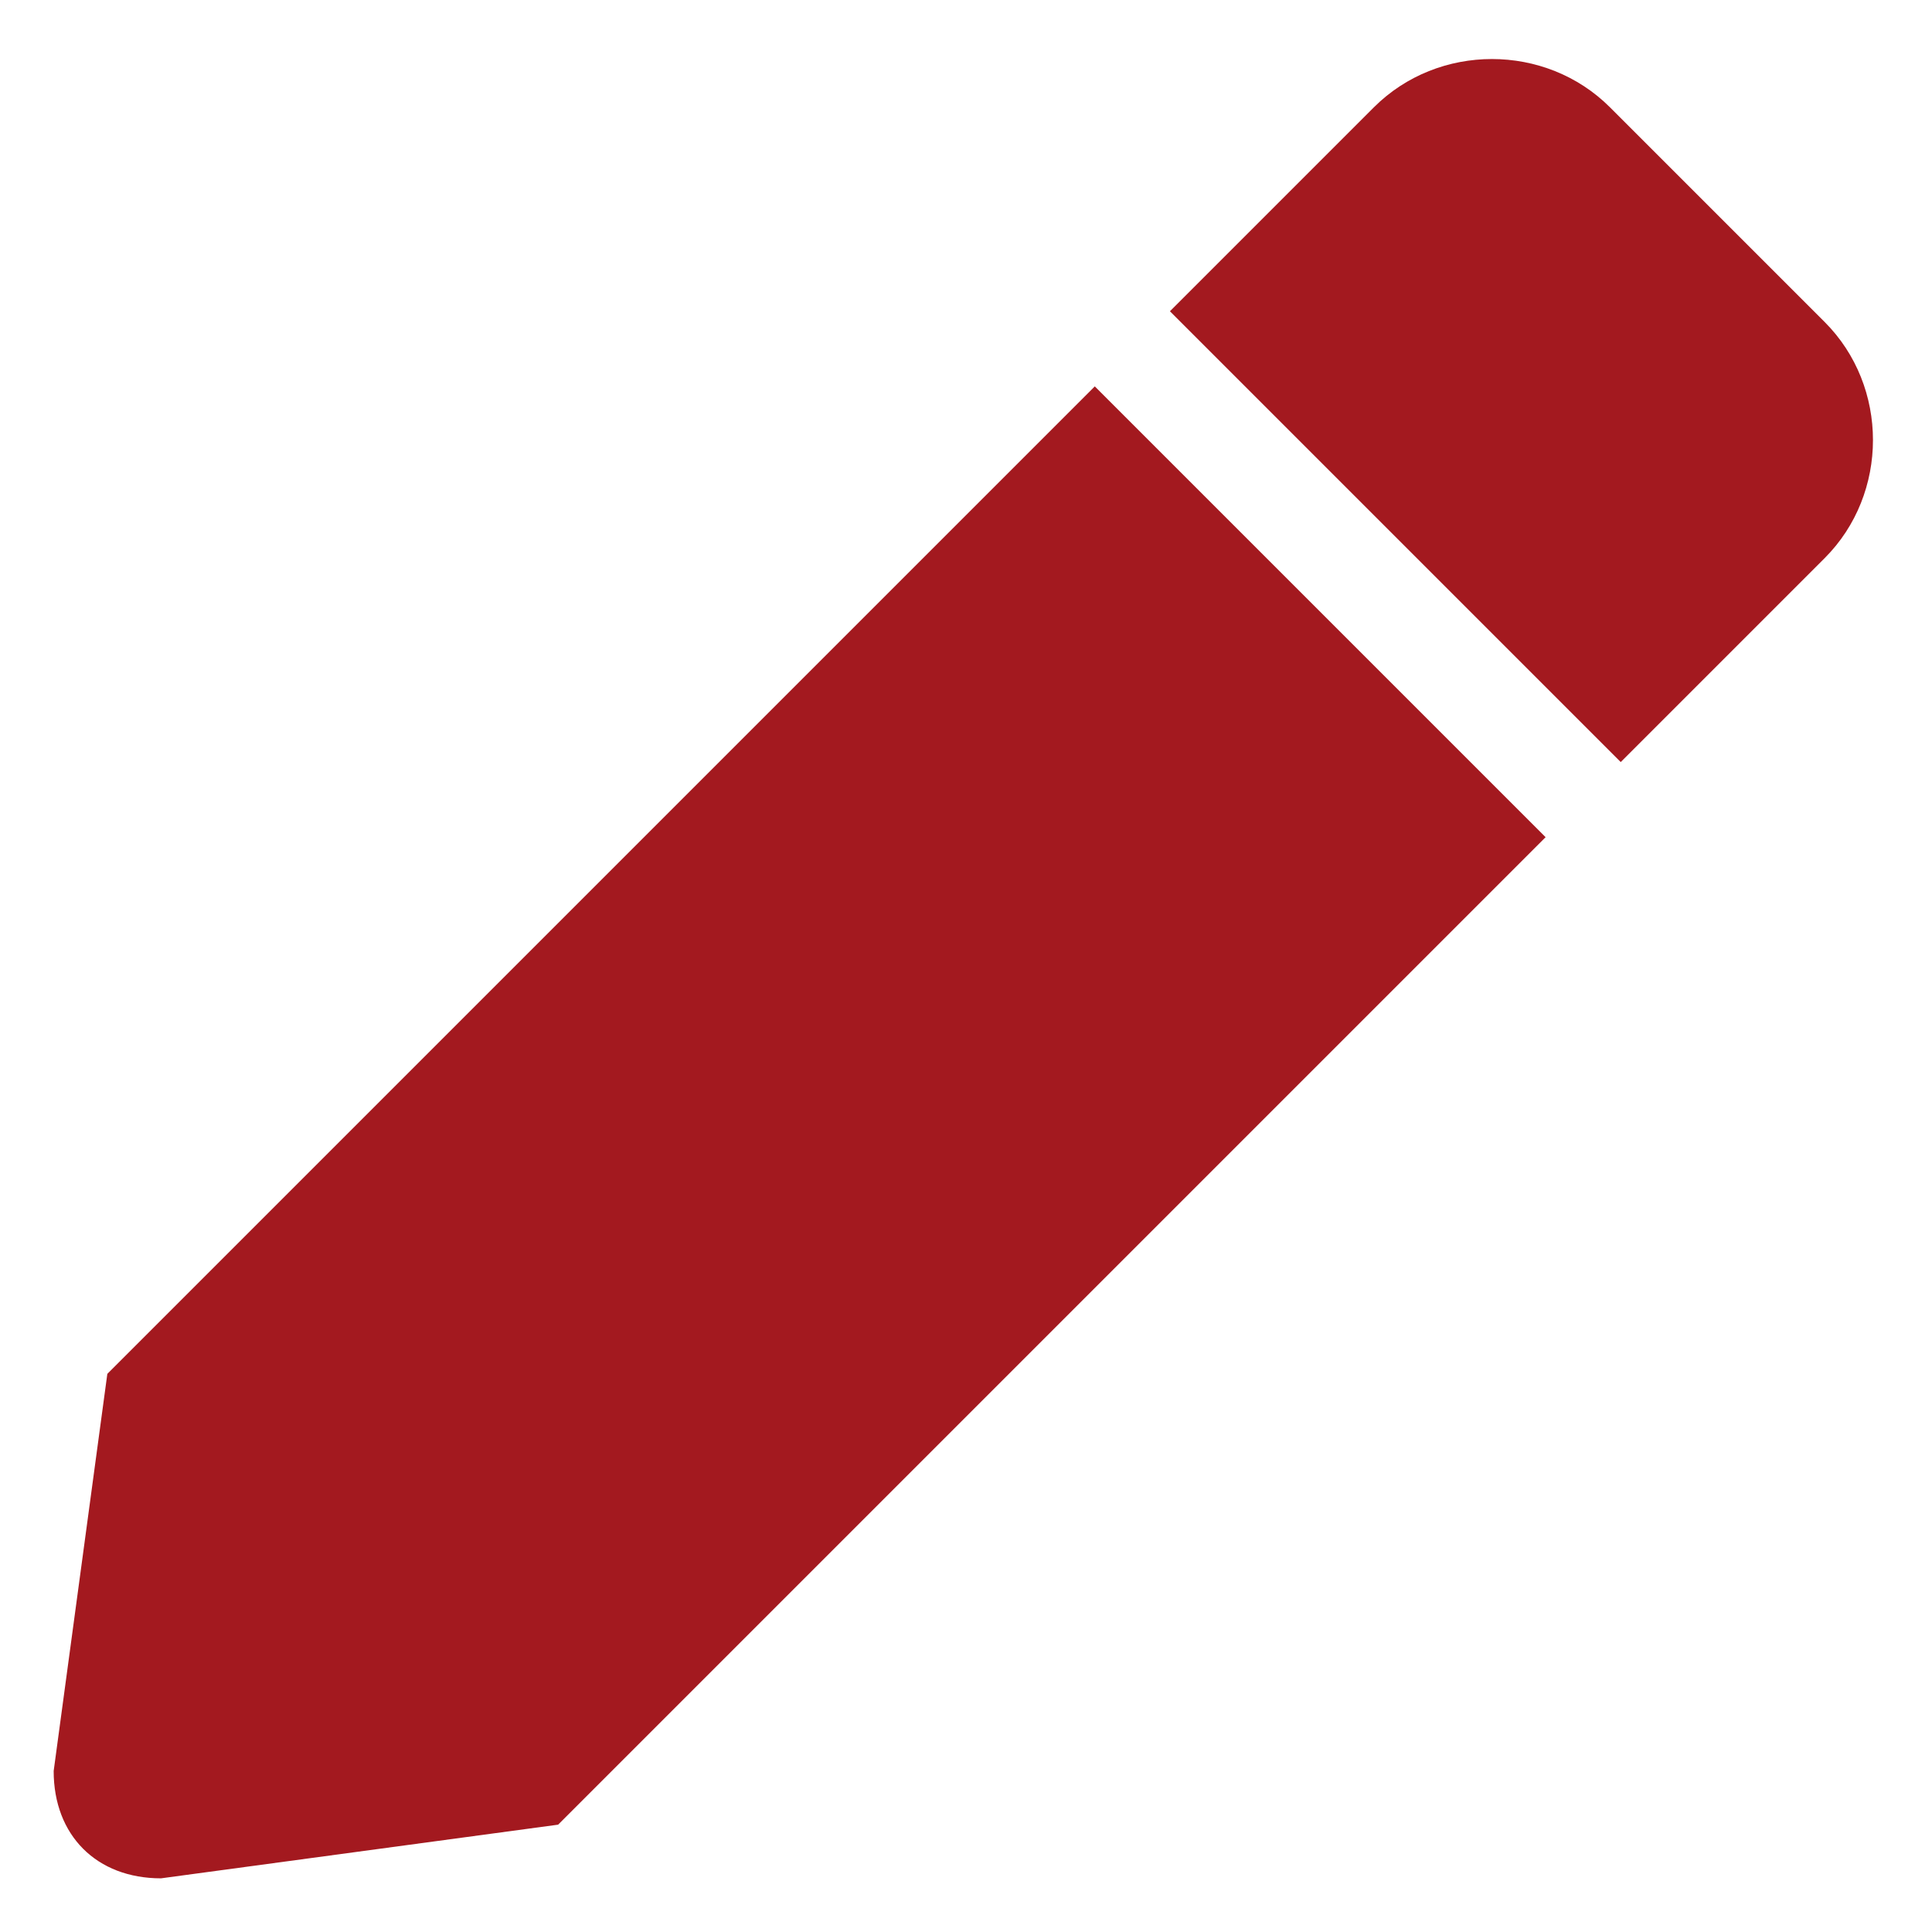
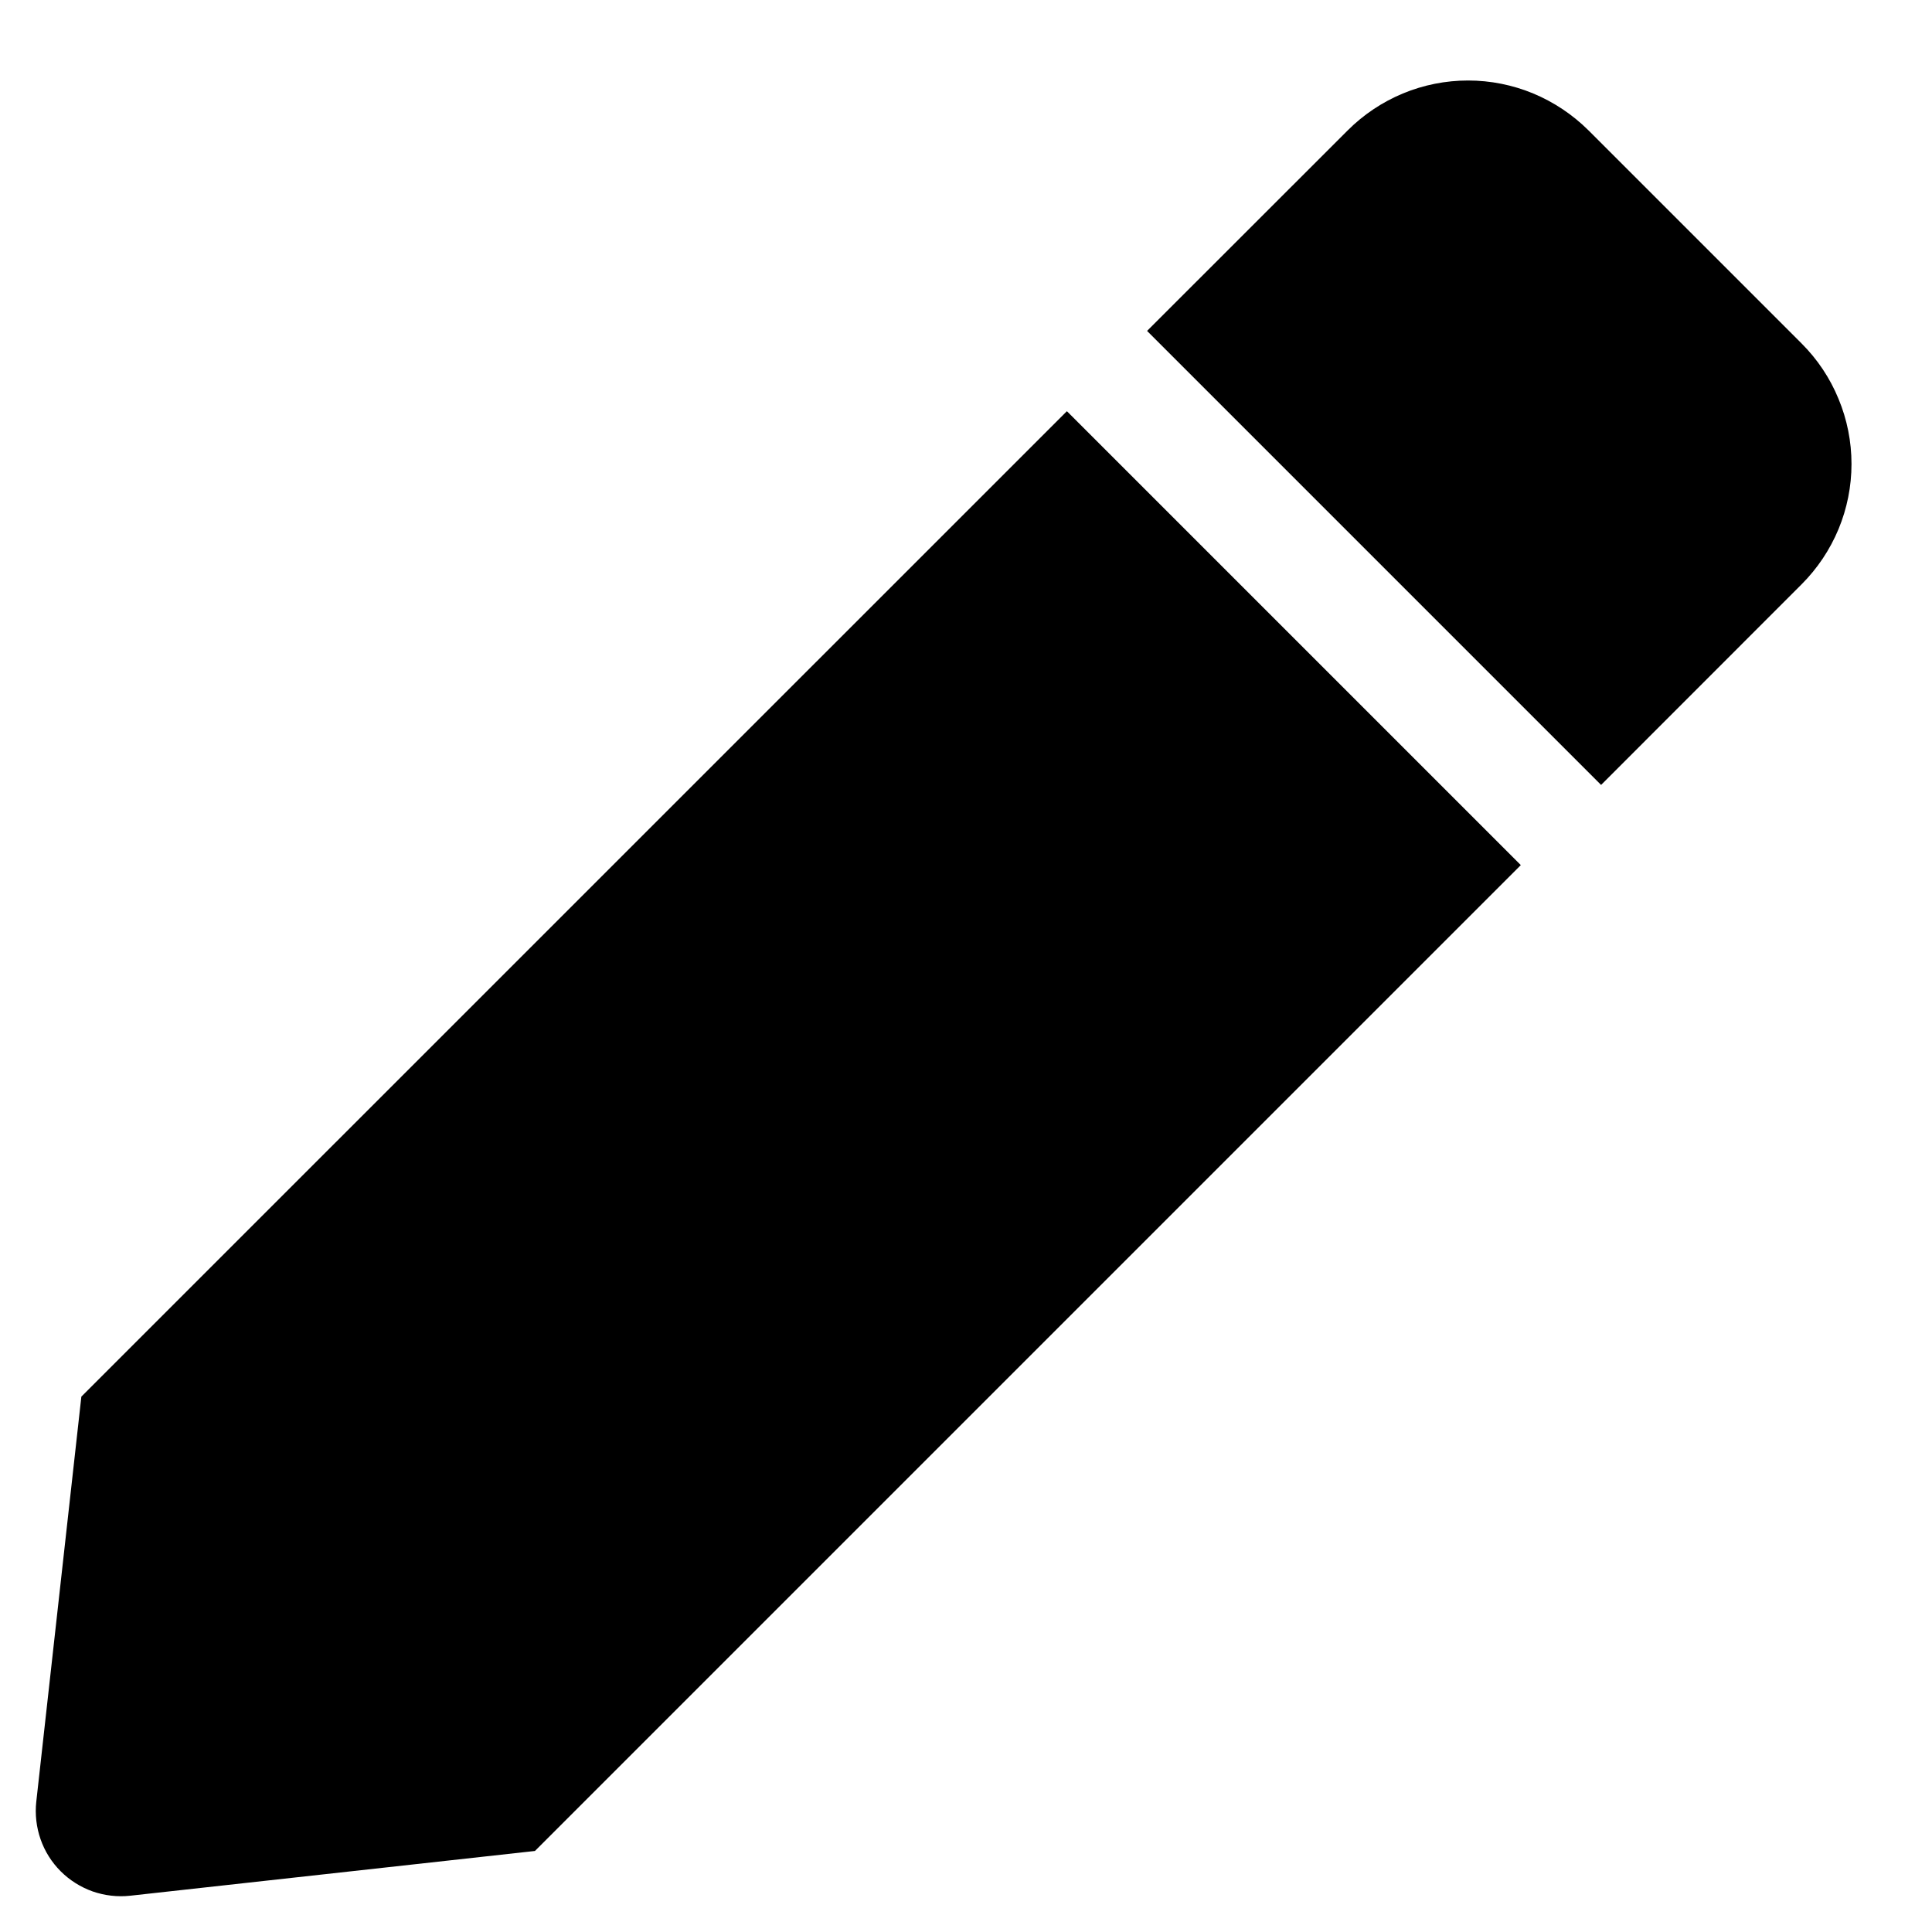
- <svg xmlns="http://www.w3.org/2000/svg" width="18" height="18" viewBox="0 0 18 18" fill="#A3191F">
-   <path d="M0.5,16.5L1,12.8l9.2-9.2l4.2,4.2L5.2,17l-3.7,0.5C0.9,17.5,0.5,17.1,0.5,16.5z M12.8,1l-1.9,1.9l4.2,4.2L17,5.2 c0.6-0.6,0.6-1.6,0-2.2l-2-2C14.4,0.4,13.4,0.4,12.8,1z" />
+ <svg xmlns="http://www.w3.org/2000/svg" width="18" height="18" viewBox="0 0 18 18" fill="none">
+   <path d="M9.94 3.831L14.169 8.06L4.984 17.245L1.213 17.662C1.095 17.675 0.976 17.661 0.863 17.622C0.751 17.582 0.649 17.518 0.565 17.434C0.481 17.35 0.417 17.248 0.378 17.136C0.339 17.024 0.325 16.904 0.338 16.786L0.758 13.012L9.94 3.831ZM16.786 3.201L14.8 1.215C14.652 1.068 14.477 0.951 14.285 0.871C14.092 0.791 13.886 0.75 13.678 0.75C13.469 0.75 13.263 0.791 13.07 0.871C12.878 0.951 12.703 1.068 12.556 1.215L10.687 3.083L14.917 7.313L16.785 5.444C16.932 5.297 17.049 5.122 17.129 4.93C17.209 4.737 17.25 4.531 17.25 4.323C17.25 4.114 17.209 3.908 17.129 3.716C17.05 3.523 16.933 3.348 16.786 3.201V3.201Z" fill="black" />
</svg>
